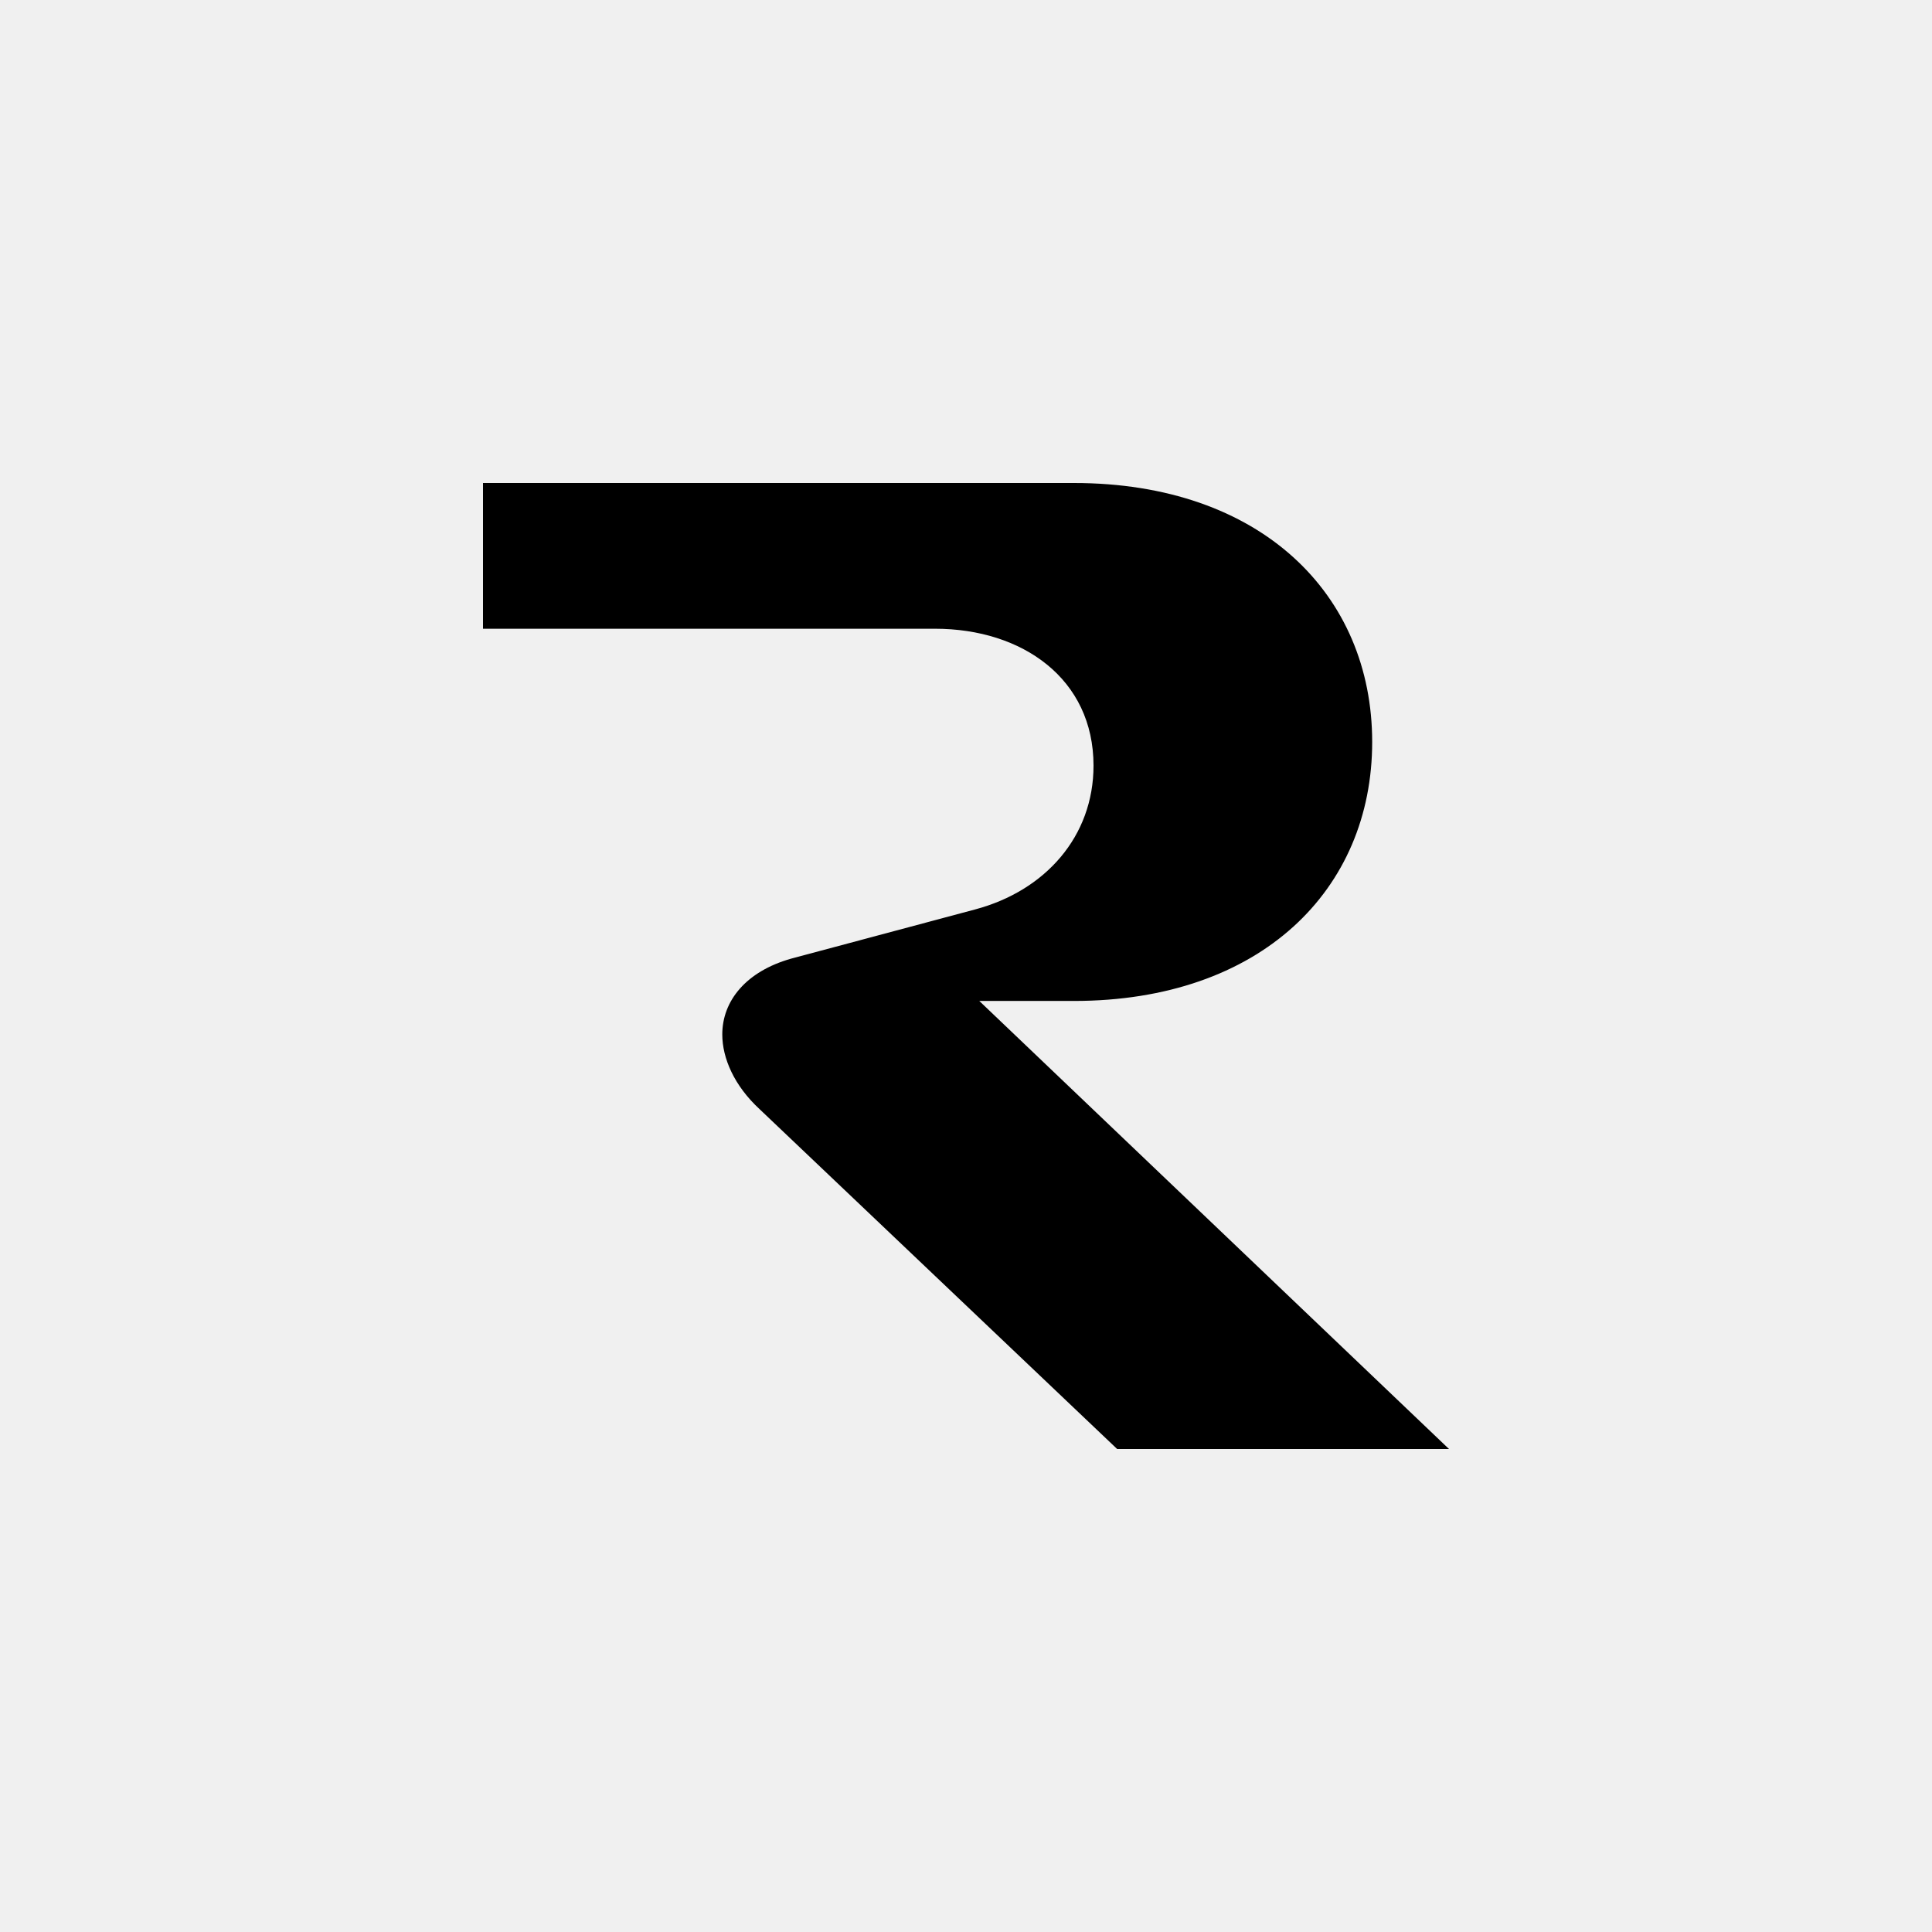
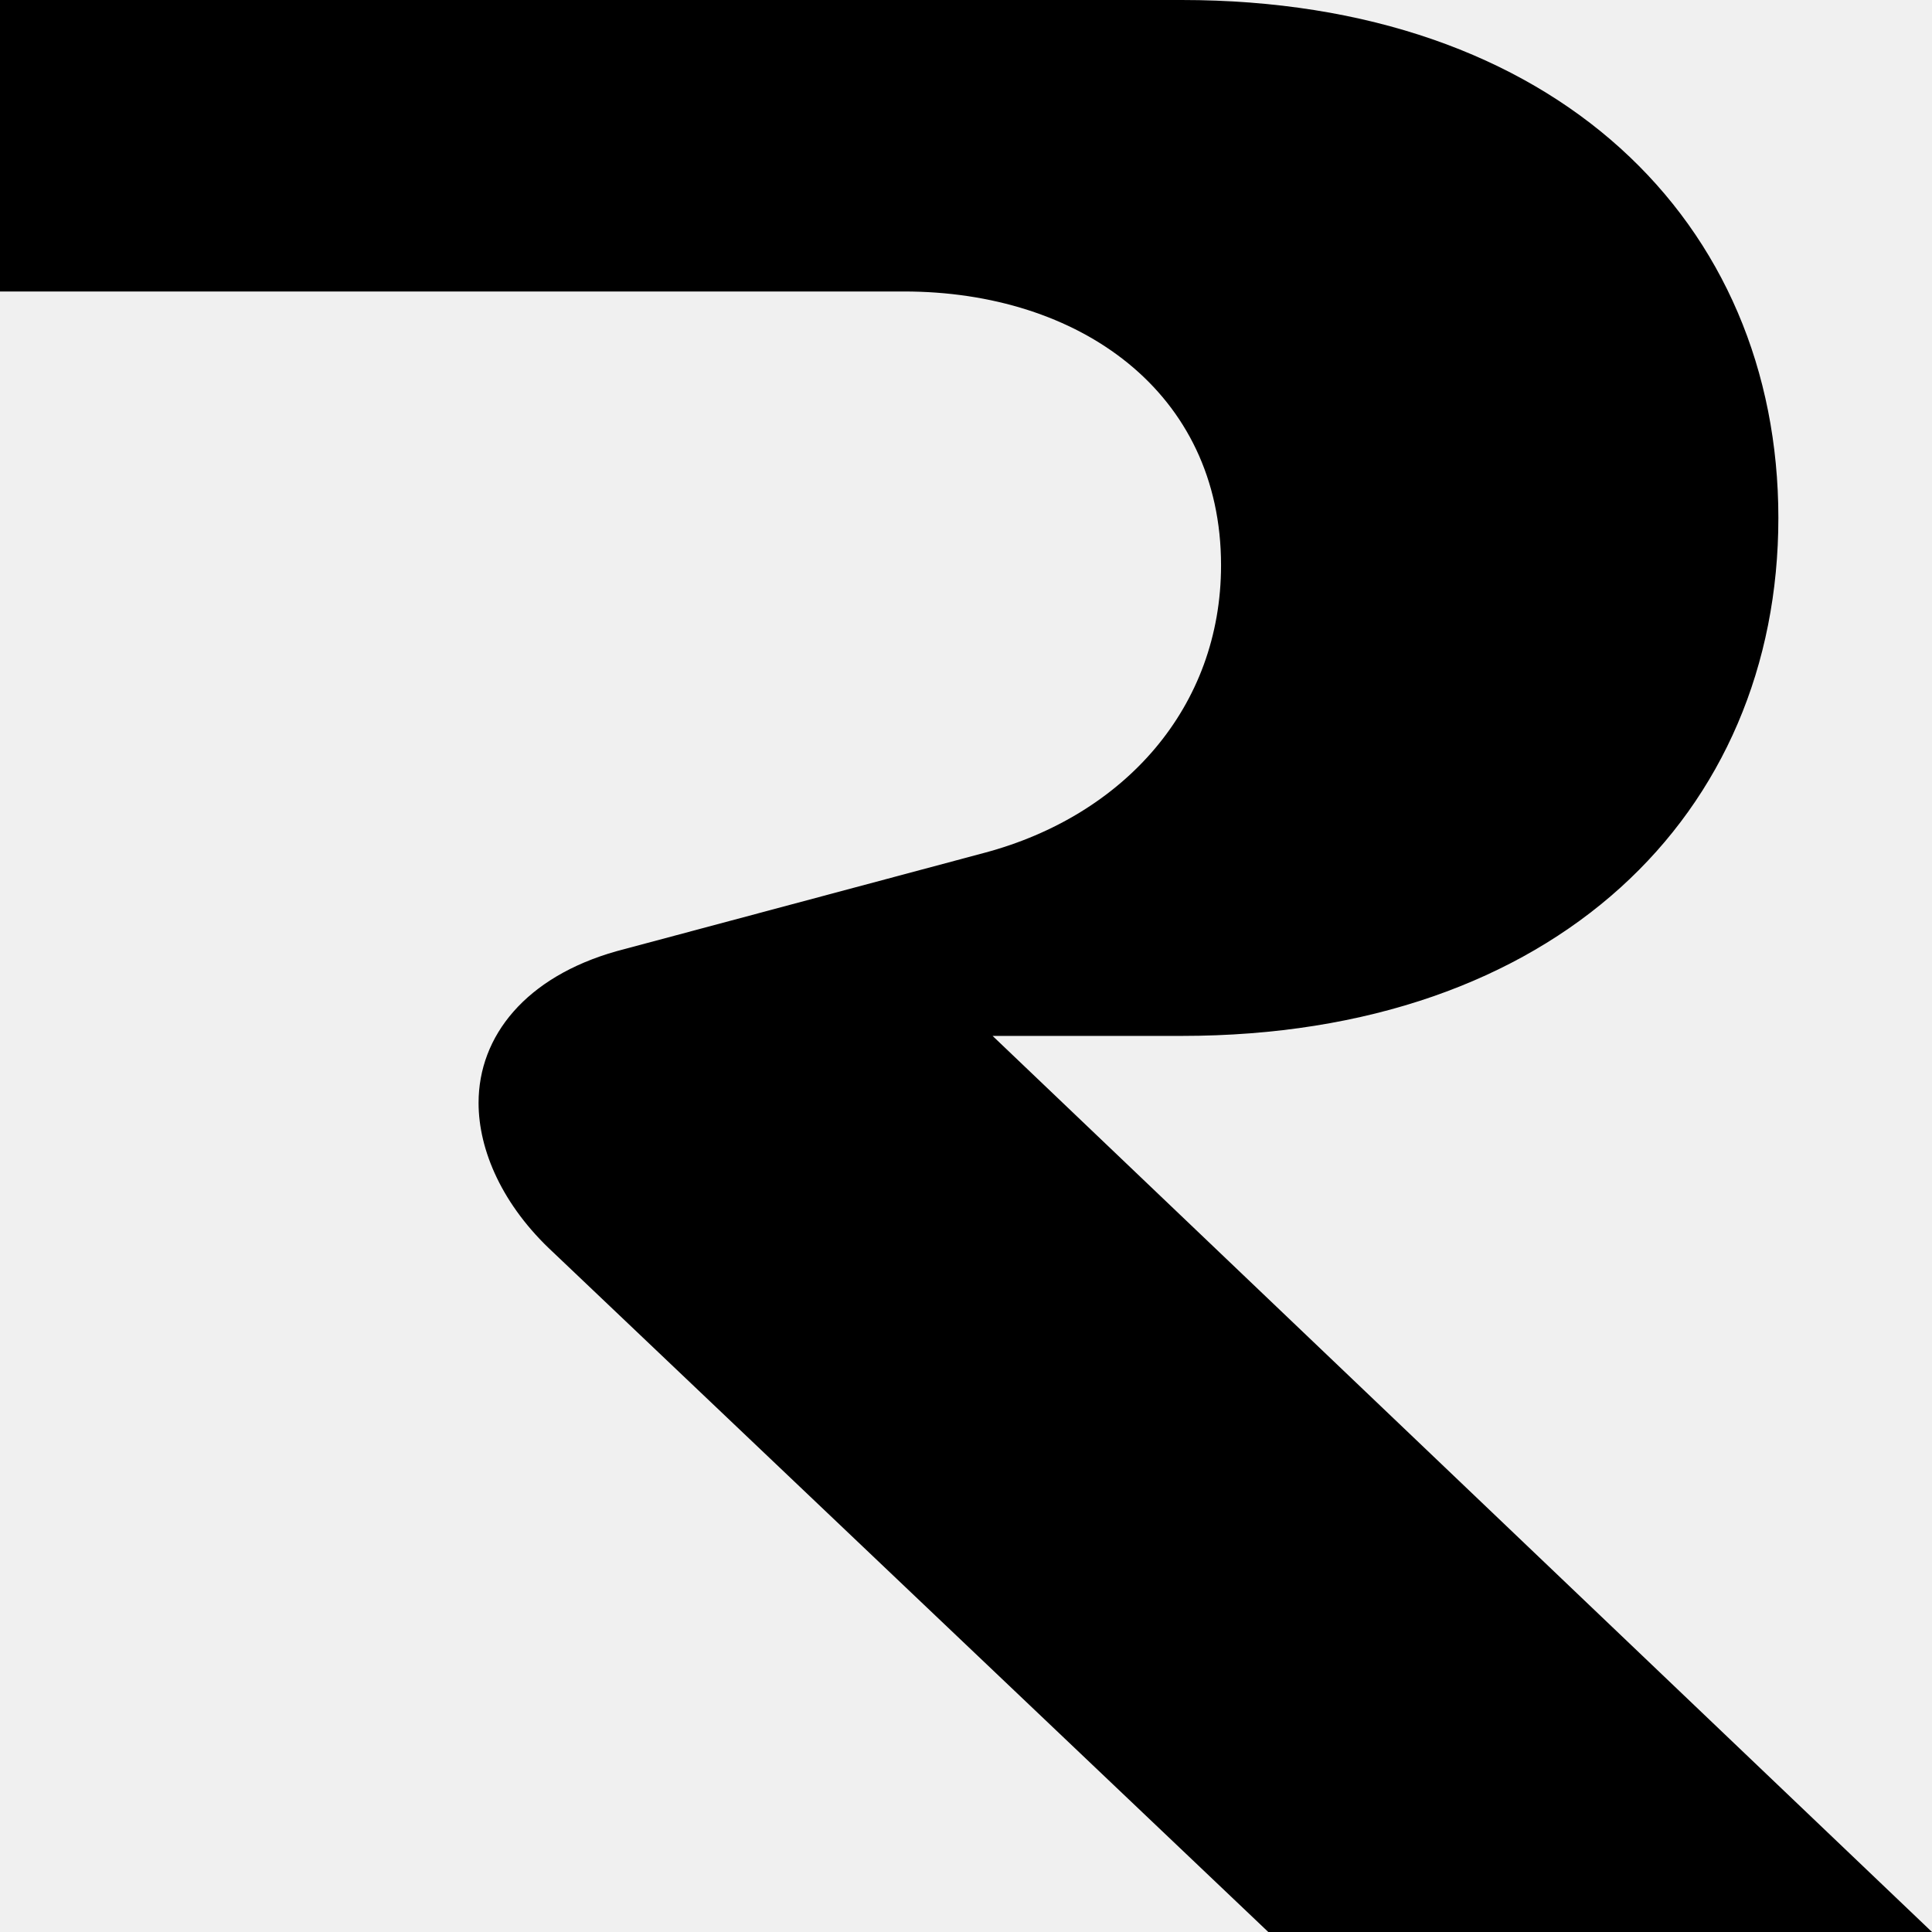
- <svg xmlns="http://www.w3.org/2000/svg" width="1800" height="1800" viewBox="0 0 1800 1800" fill="none">
-   <path d="M1000.46 450C1174.77 450 1278.43 553.669 1278.43 691.282C1278.43 828.896 1174.77 932.563 1000.46 932.563H912.382L1350 1350H1040.82L707.794 1033.48C683.944 1011.47 672.936 985.781 672.935 963.765C672.935 932.572 694.959 905.049 737.161 893.122L908.712 847.244C973.85 829.812 1018.81 779.353 1018.81 713.298C1018.8 632.567 952.745 585.78 871.095 585.78H450V450H1000.46Z" fill="currentColor" />
+ <svg xmlns="http://www.w3.org/2000/svg" viewBox="450 450 900 900">
+   <style>
+   path { fill: #000; }
+   @media (prefers-color-scheme: dark) {
+     path { fill: #fff; }
+   }
+ </style>
+   <path d="M1000.46 450C1174.77 450 1278.43 553.669 1278.43 691.282C1278.43 828.896 1174.77 932.563 1000.46 932.563H912.382L1350 1350H1040.82L707.794 1033.48C683.944 1011.47 672.936 985.781 672.935 963.765C672.935 932.572 694.959 905.049 737.161 893.122L908.712 847.244C973.85 829.812 1018.81 779.353 1018.81 713.298C1018.8 632.567 952.745 585.78 871.095 585.78H450V450H1000.46Z" />
</svg>
